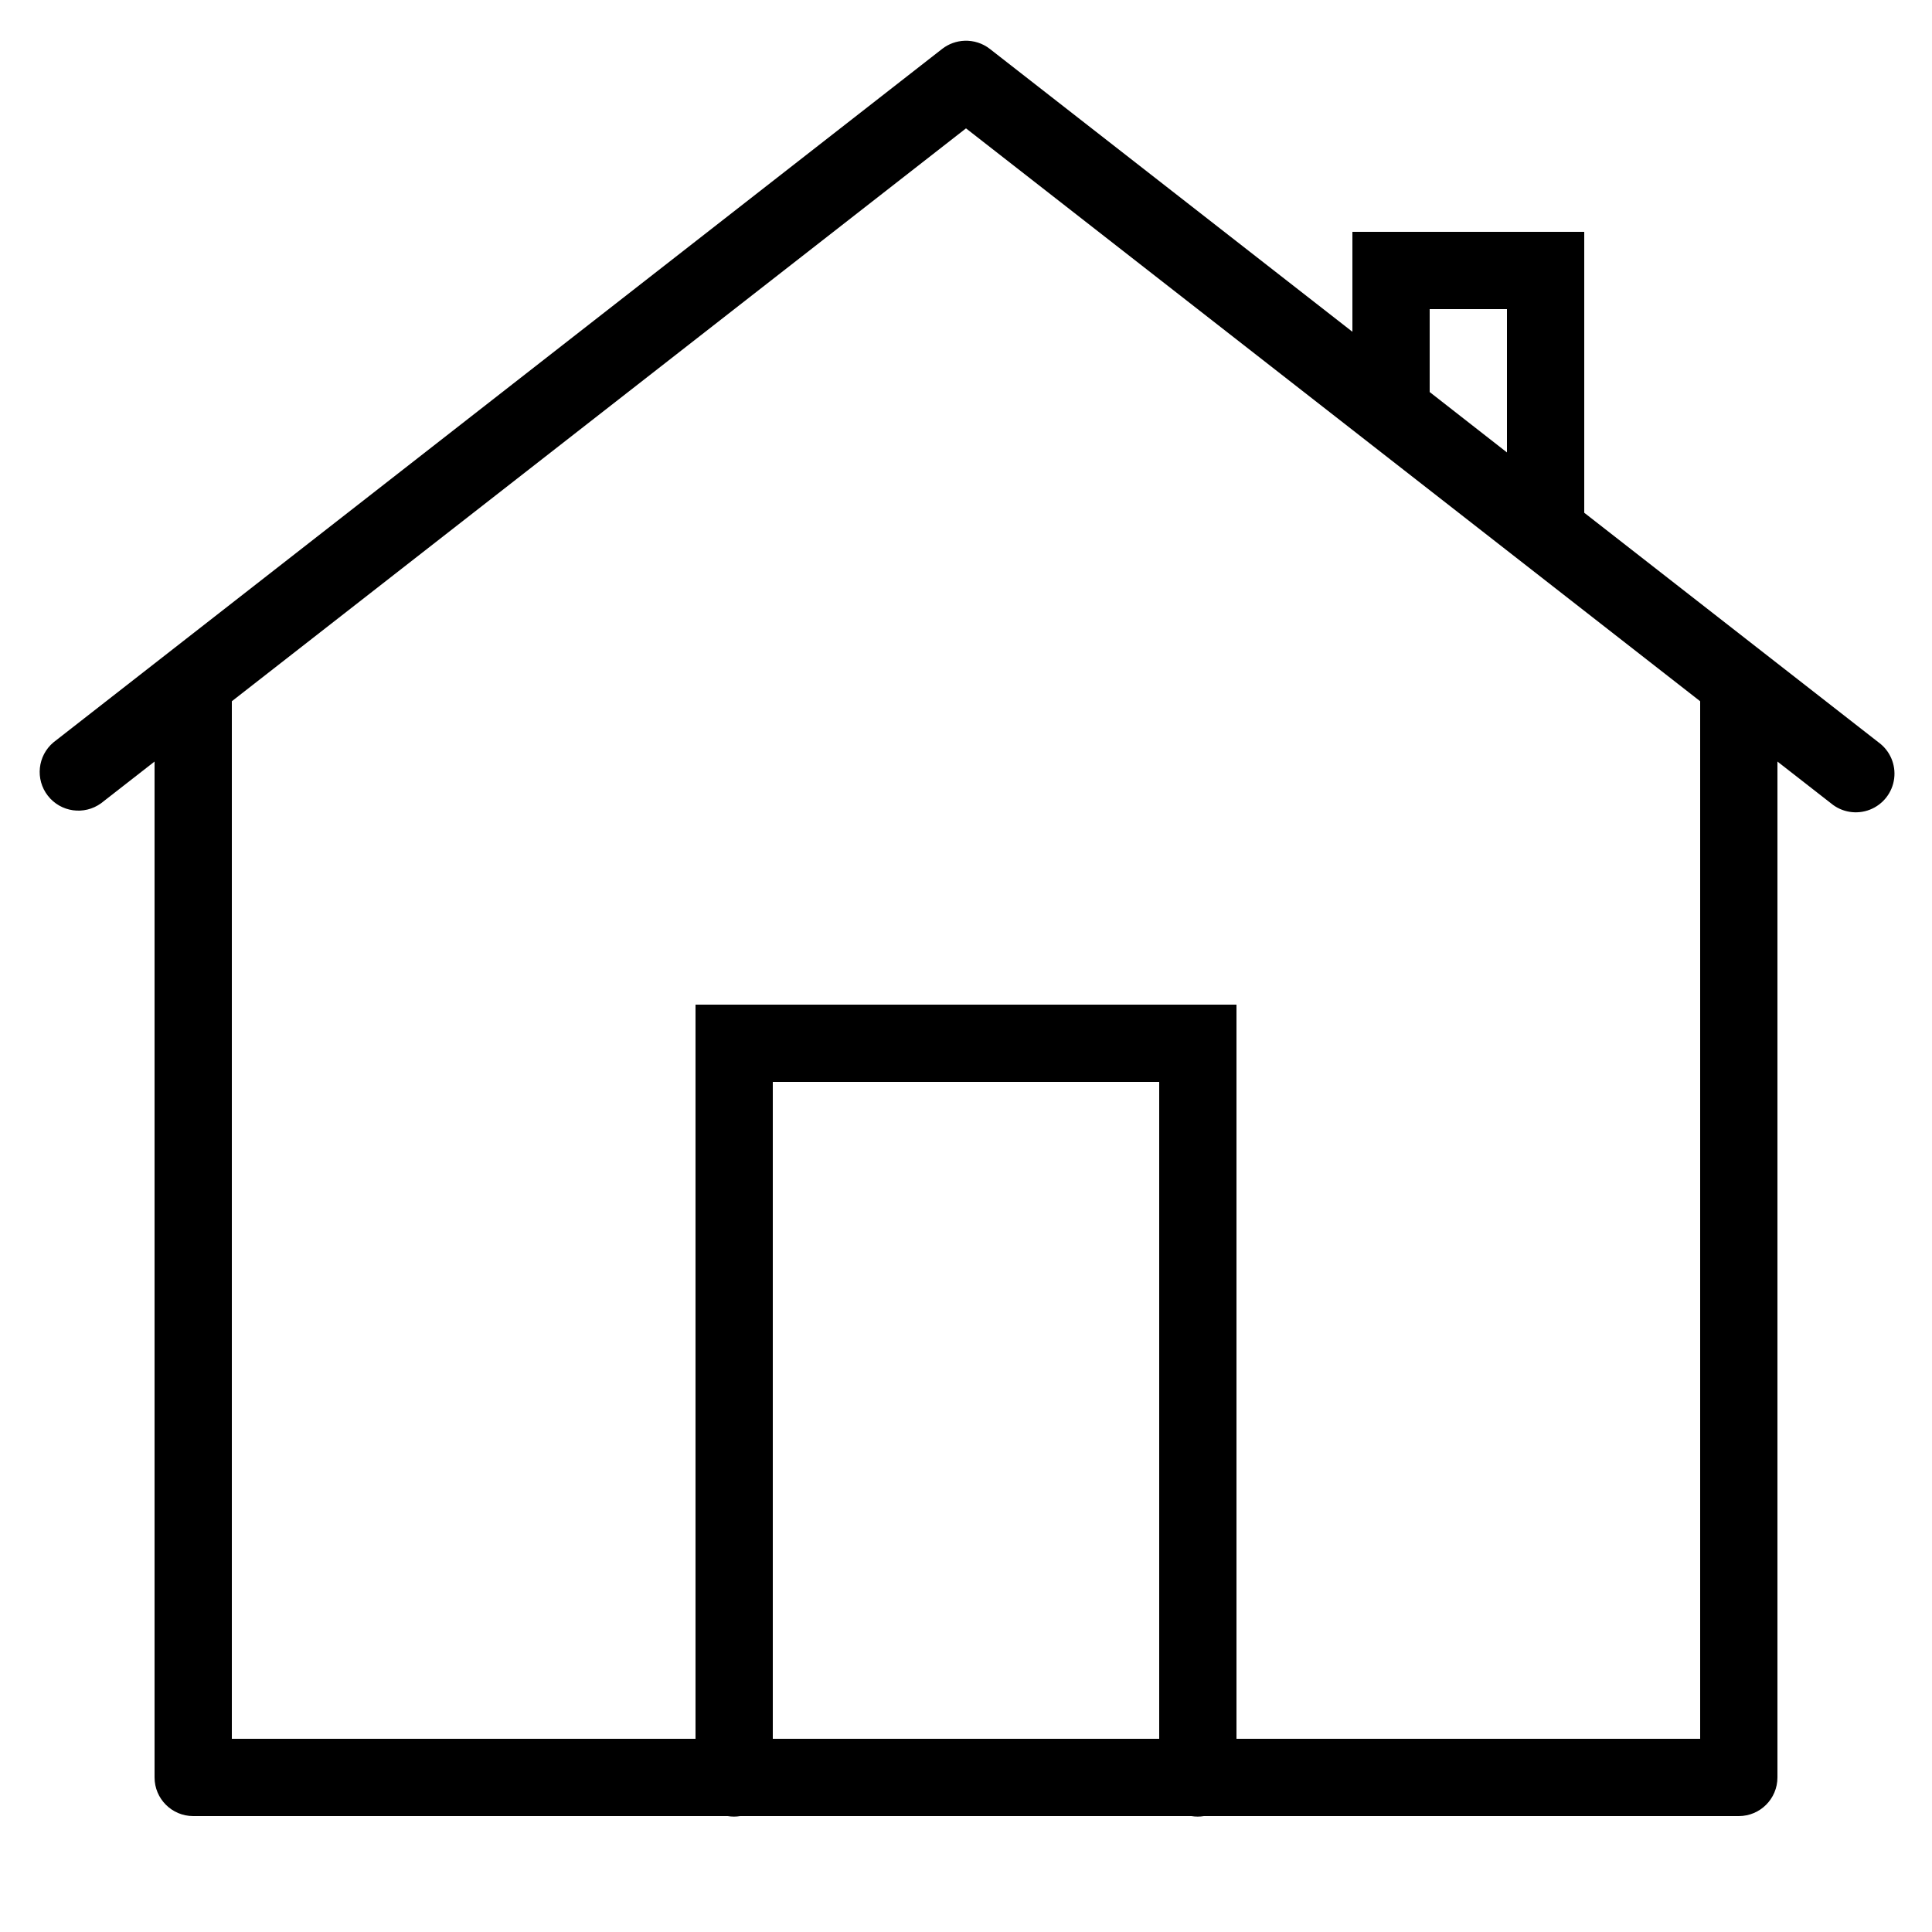
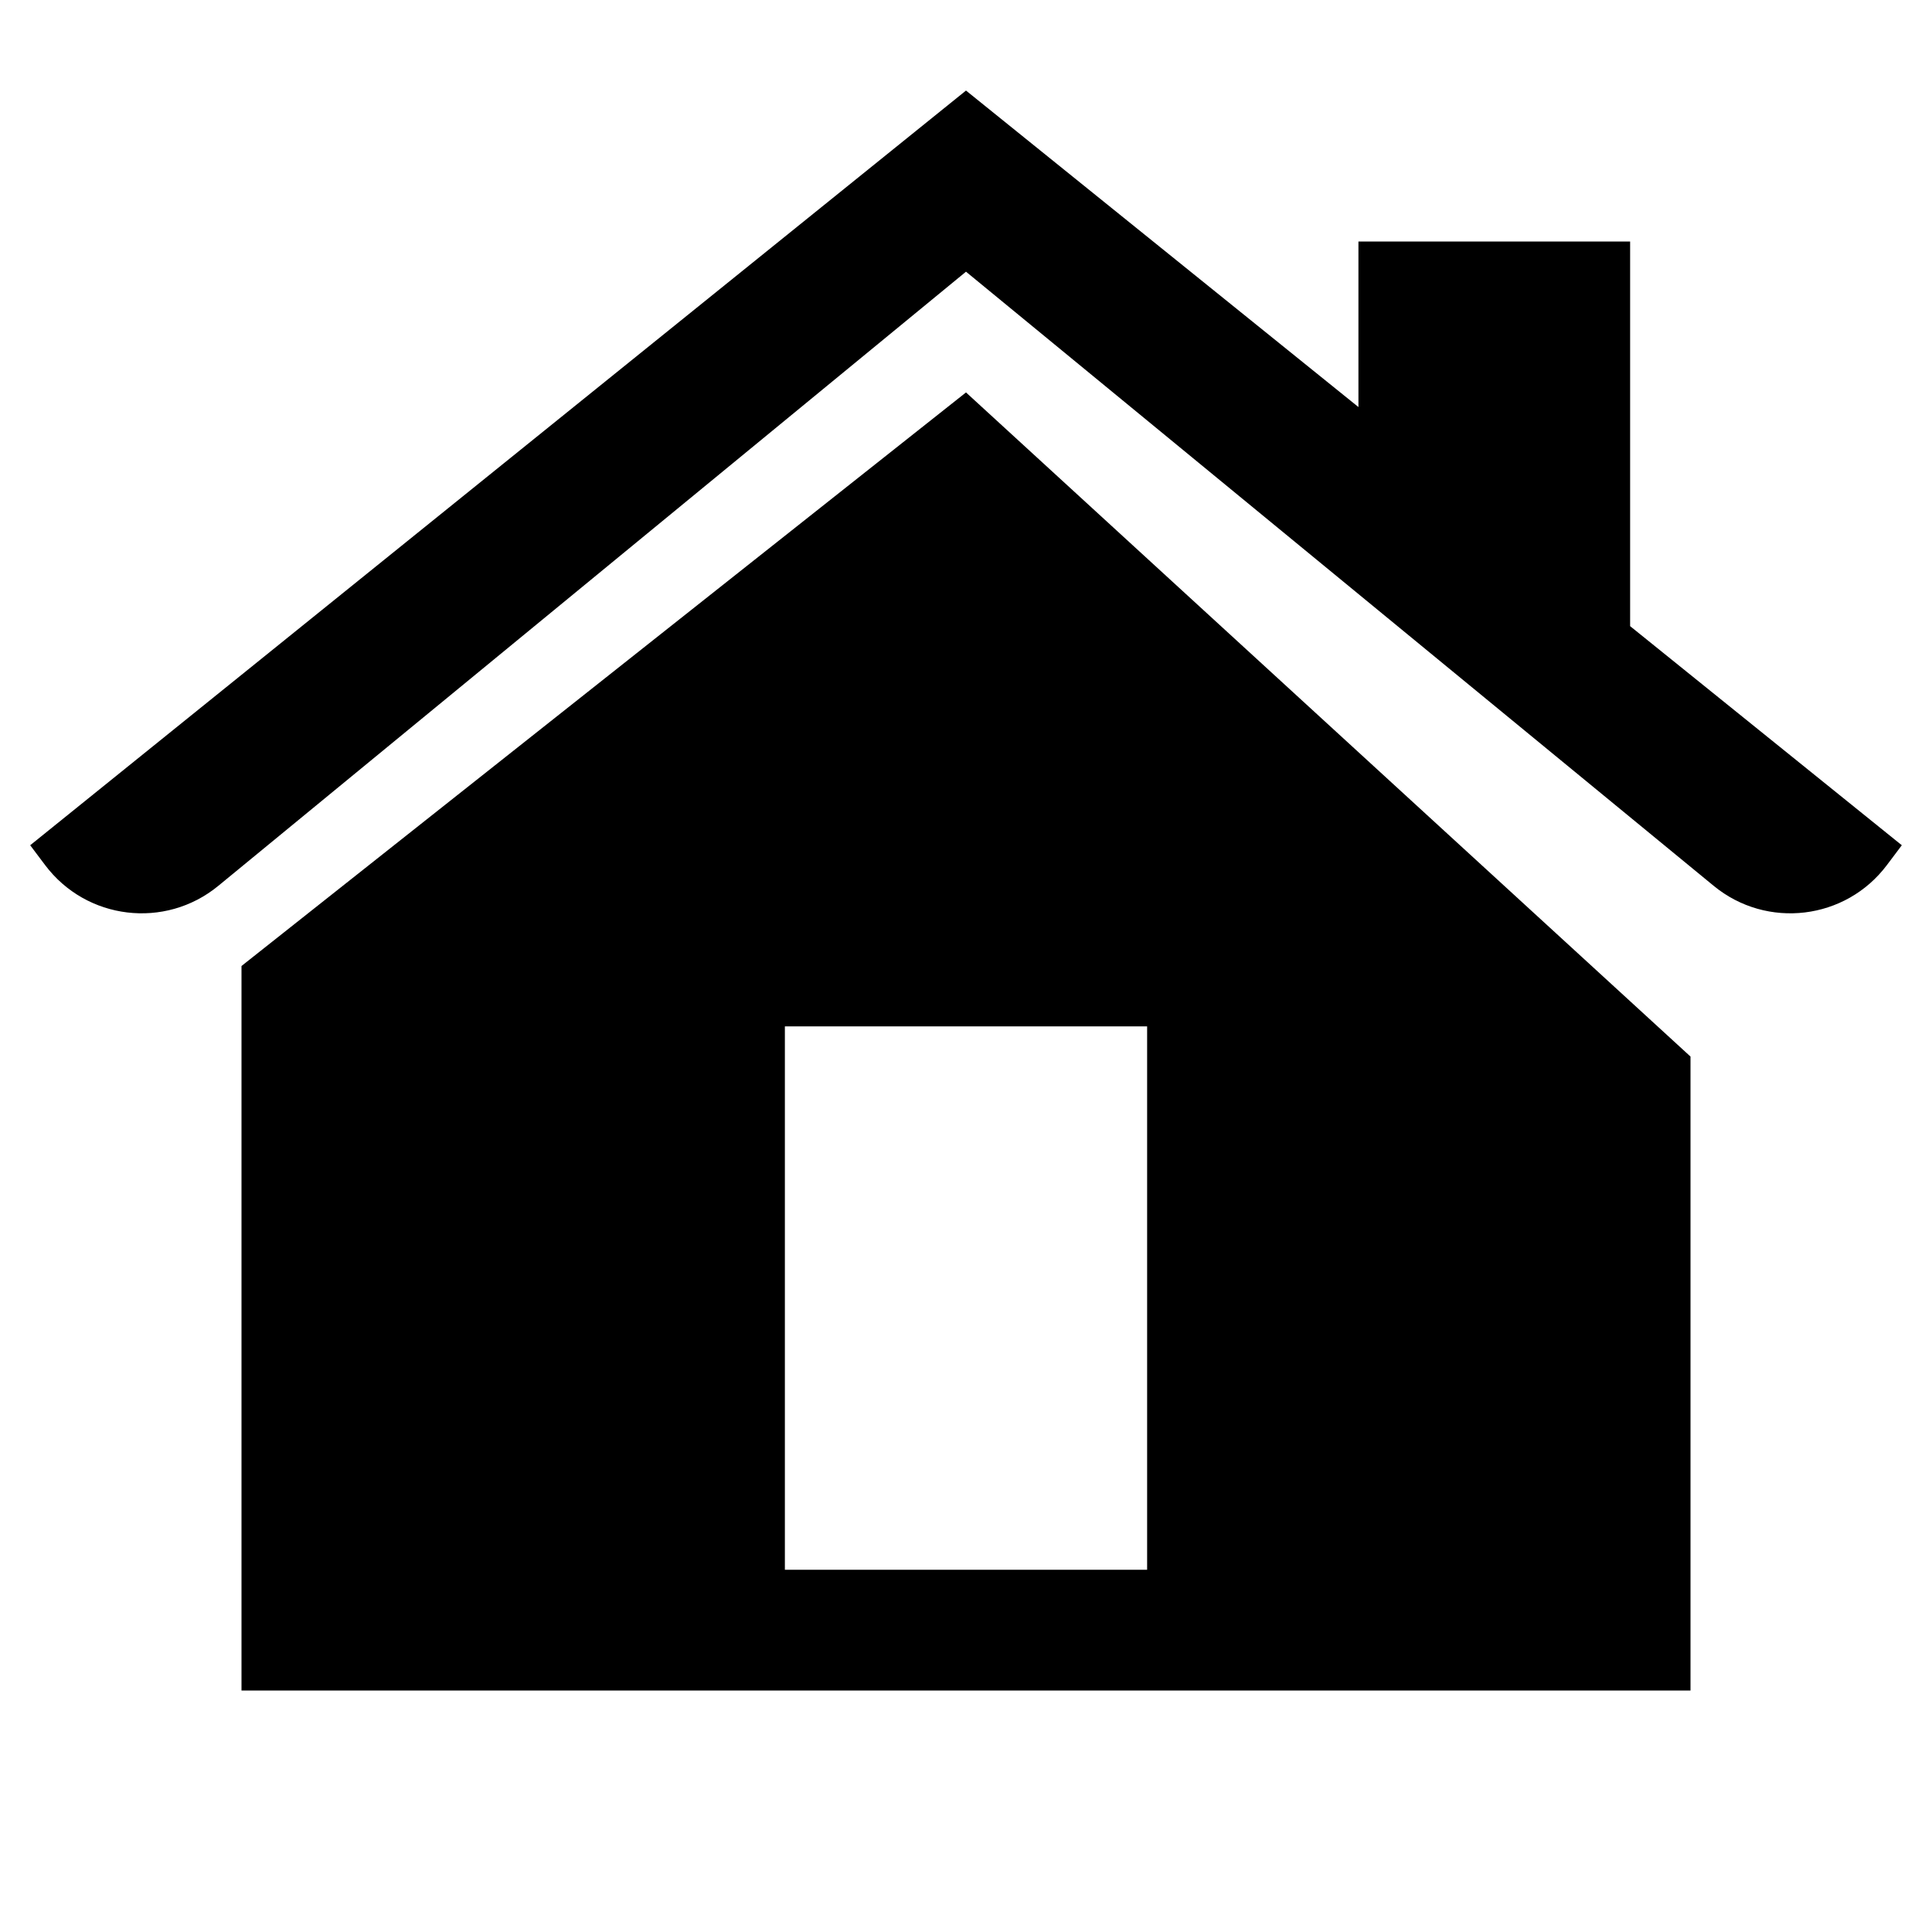
- <svg xmlns="http://www.w3.org/2000/svg" viewBox="0 0 50 50" width="50px" height="50px">
-   <path d="M 24.963 1.055 A 1 1 0 0 0 24.385 1.264 L 1.385 19.211 A 1.001 1.001 0 0 0 2.615 20.789 L 4 19.709 L 4 46 A 1 1 0 0 0 5 47 L 18.832 47 A 1 1 0 0 0 19.158 47 L 30.832 47 A 1 1 0 0 0 31.158 47 L 45 47 A 1 1 0 0 0 46 46 L 46 19.709 L 47.385 20.789 A 1.001 1.001 0 1 0 48.615 19.211 L 41 13.27 L 41 6 L 35 6 L 35 8.586 L 25.615 1.264 A 1 1 0 0 0 24.963 1.055 z M 25 3.322 L 44 18.148 L 44 45 L 32 45 L 32 26 L 18 26 L 18 45 L 6 45 L 6 18.148 L 25 3.322 z M 37 8 L 39 8 L 39 11.709 L 37 10.146 L 37 8 z M 20 28 L 30 28 L 30 45 L 20 45 L 20 28 z" />
+ <svg xmlns="http://www.w3.org/2000/svg" viewBox="0 0 64 64" width="64px" height="64px">
+   <path d="M 32 3 L 1 28 L 1.492 28.654 C 2.859 30.477 5.469 30.792 7.23 29.346 L 32 9 L 56.77 29.346 C 58.531 30.792 61.141 30.477 62.508 28.654 L 63 28 L 54 20.742 L 54 8 L 45 8 L 45 13.484 L 32 3 z M 32 13 L 8 32 L 8 56 L 56 56 L 56 35 L 32 13 z M 26 34 L 38 34 L 38 52 L 26 52 L 26 34 z" />
</svg>
